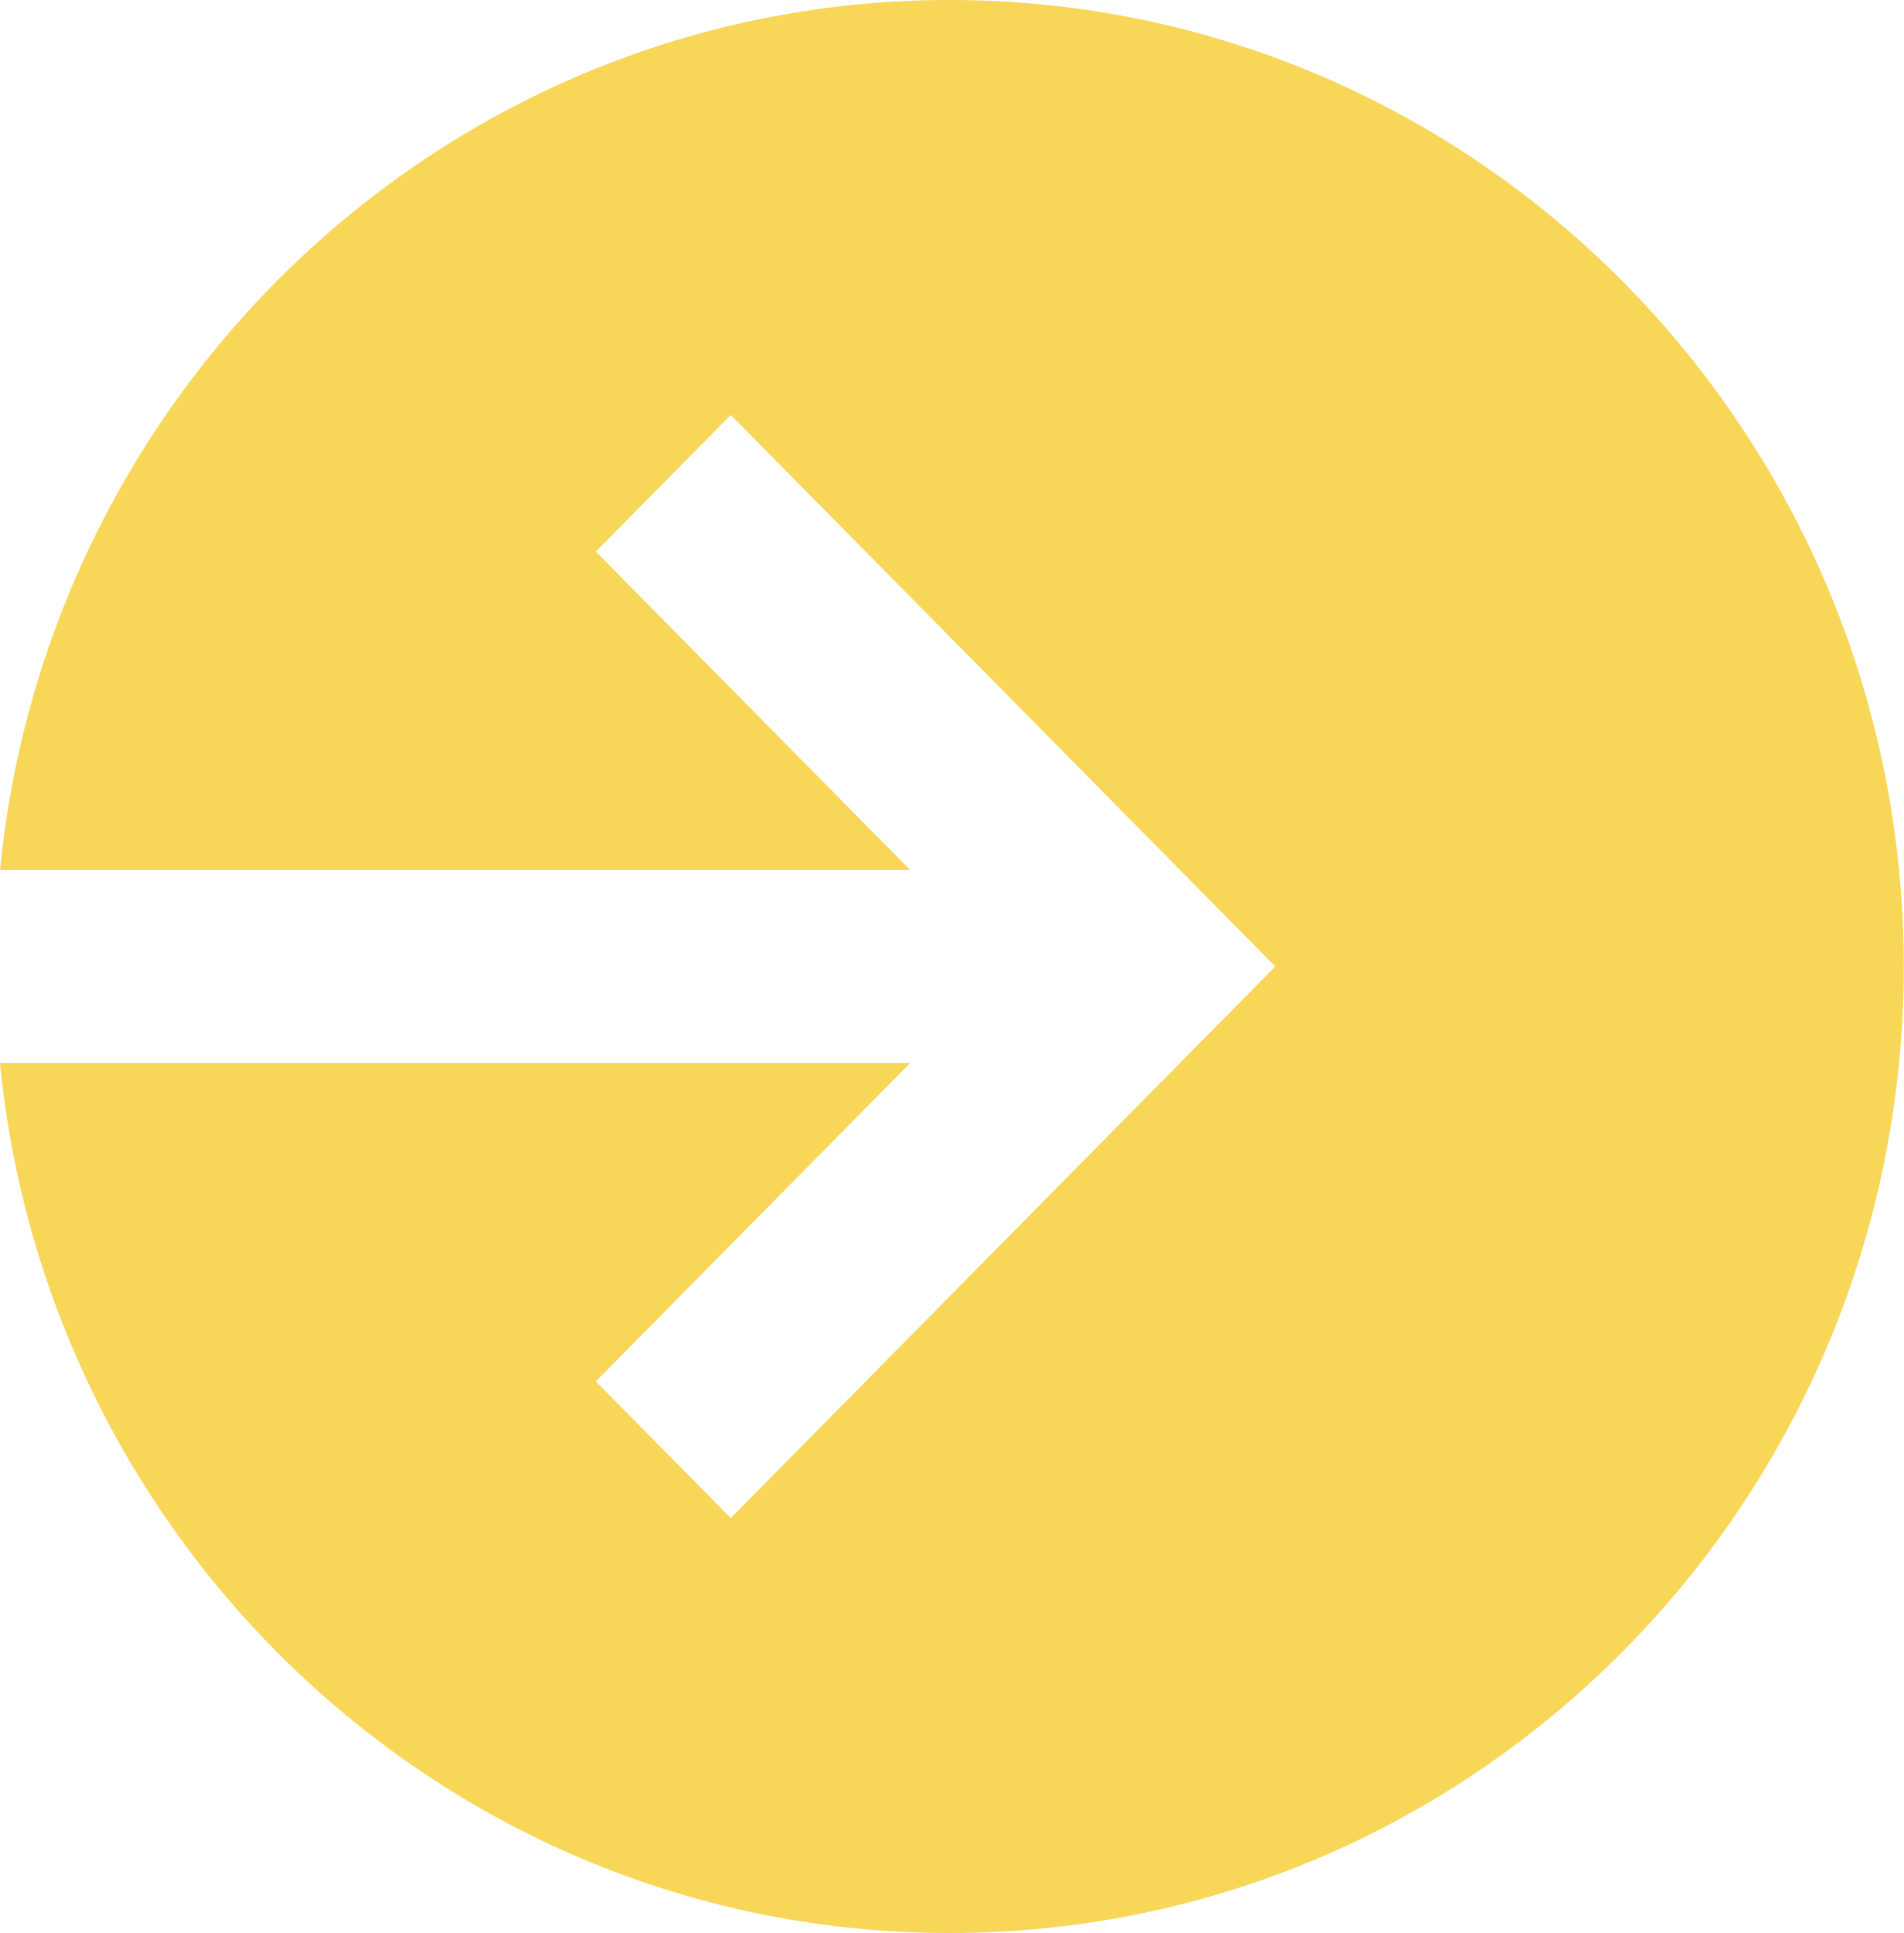
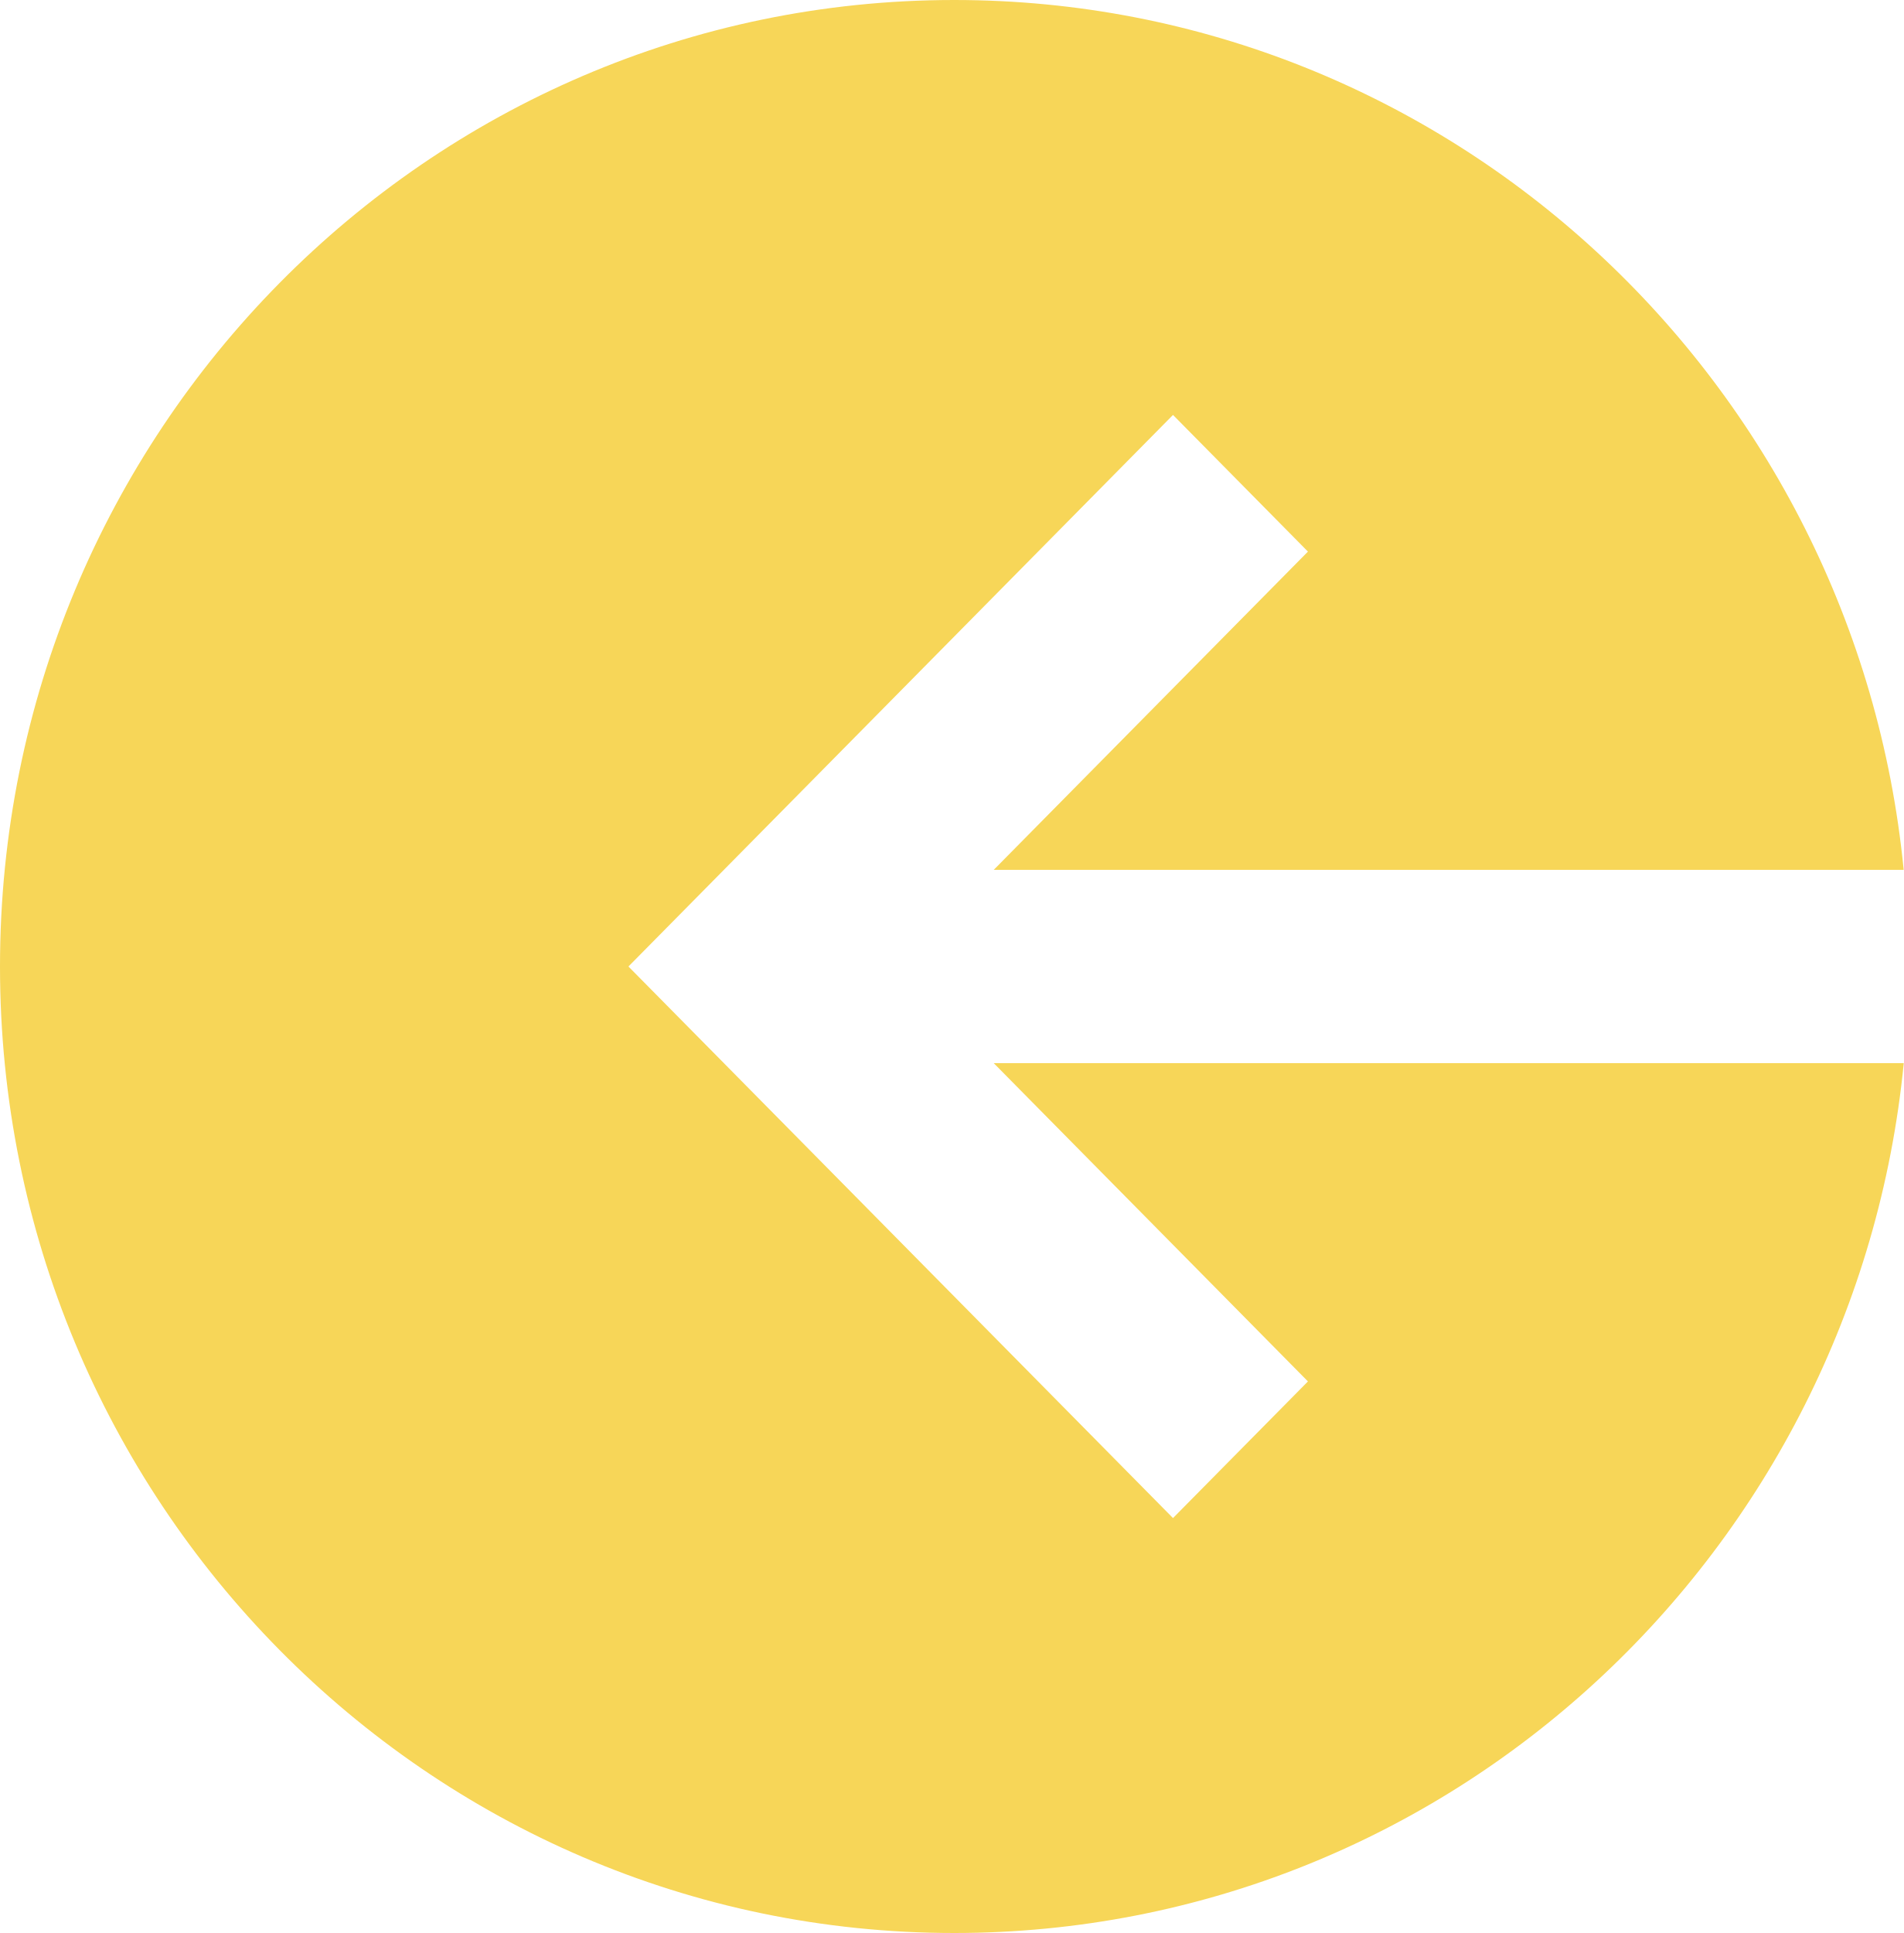
<svg xmlns="http://www.w3.org/2000/svg" width="66" height="67" viewBox="0 0 66 67" fill="none">
-   <path fill-rule="evenodd" clip-rule="evenodd" d="M32.919 67C51.19 67 66 52.002 66 33.5C66 14.998 51.19 0 32.919 0C15.766 0 1.661 13.223 0.003 30.15H31.549L20.656 19.119L25.334 14.382L41.874 31.132L44.213 33.5L41.874 35.868L25.334 52.618L20.656 47.882L31.549 36.85H0C1.661 53.778 15.766 67 32.919 67Z" fill="#F7D658" />
+   <path fill-rule="evenodd" clip-rule="evenodd" d="M33.081 67C14.81 67 0 52.002 0 33.5C0 14.998 14.81 0 33.081 0C50.234 0 64.339 13.223 65.997 30.15H34.451L45.344 19.119L40.666 14.382L24.126 31.132L21.787 33.5L24.126 35.868L40.666 52.618L45.344 47.882L34.451 36.85H66C64.339 53.778 50.234 67 33.081 67Z" fill="#F7D658" />
</svg>
